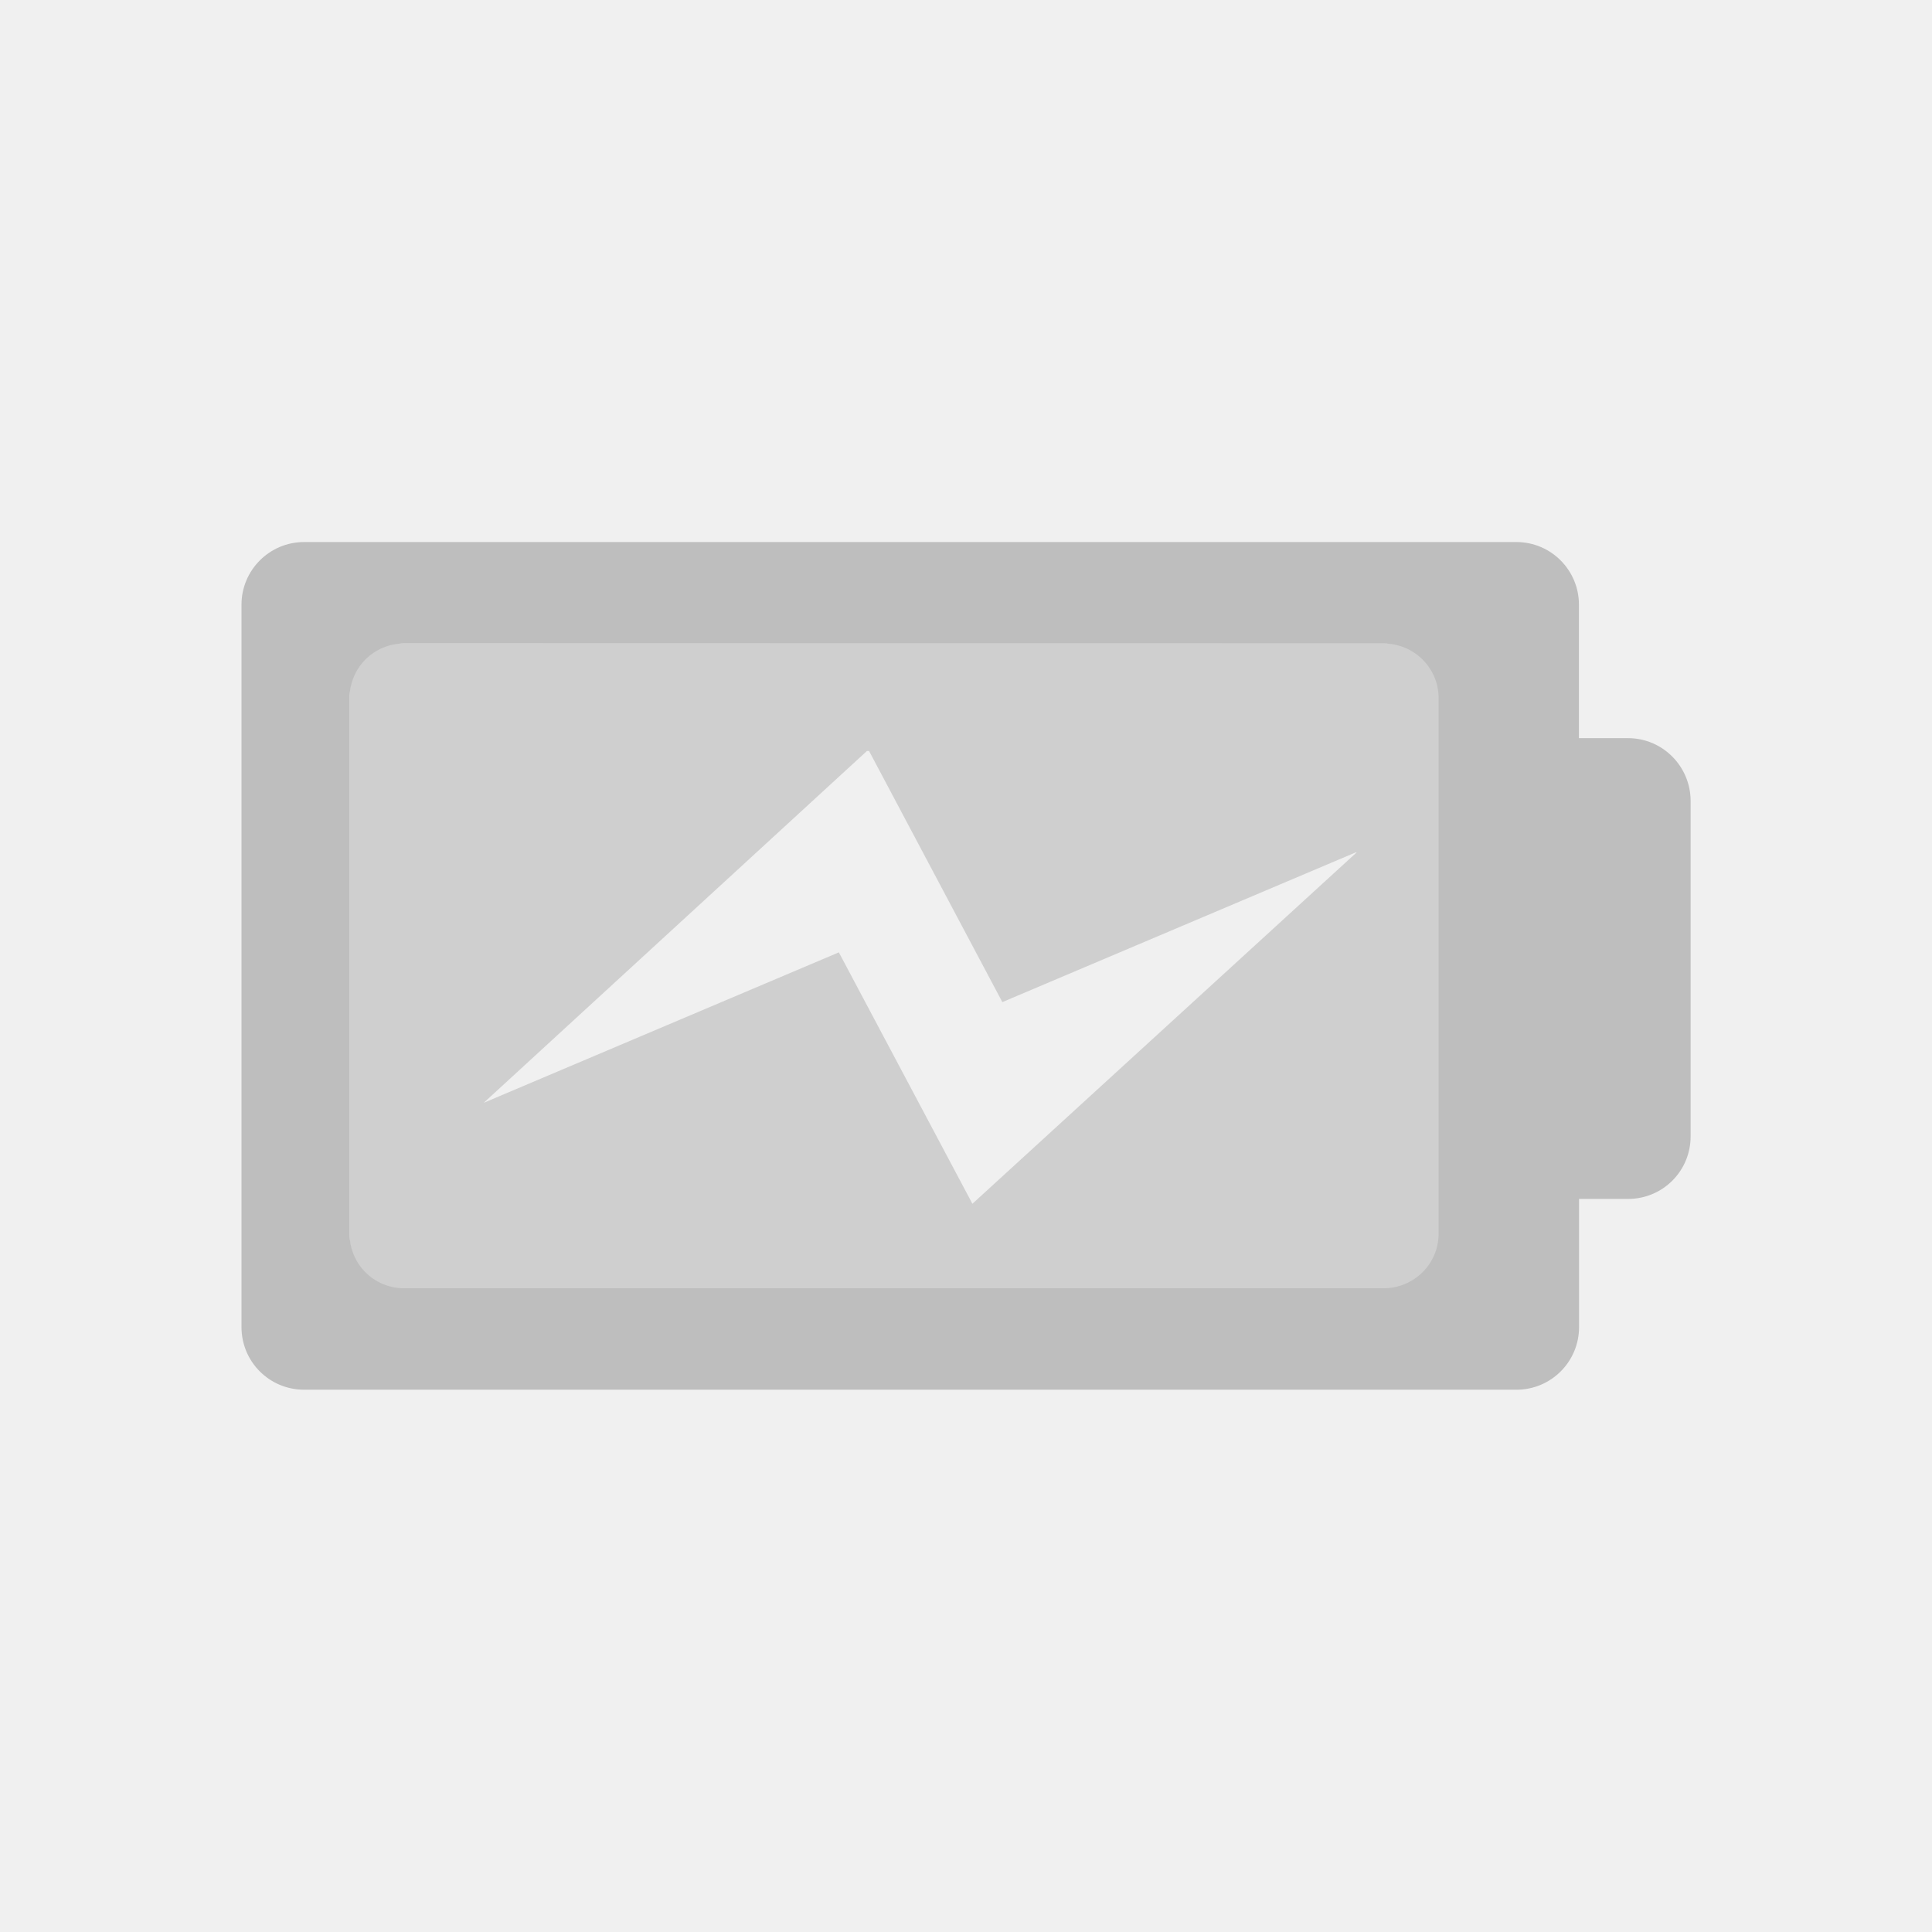
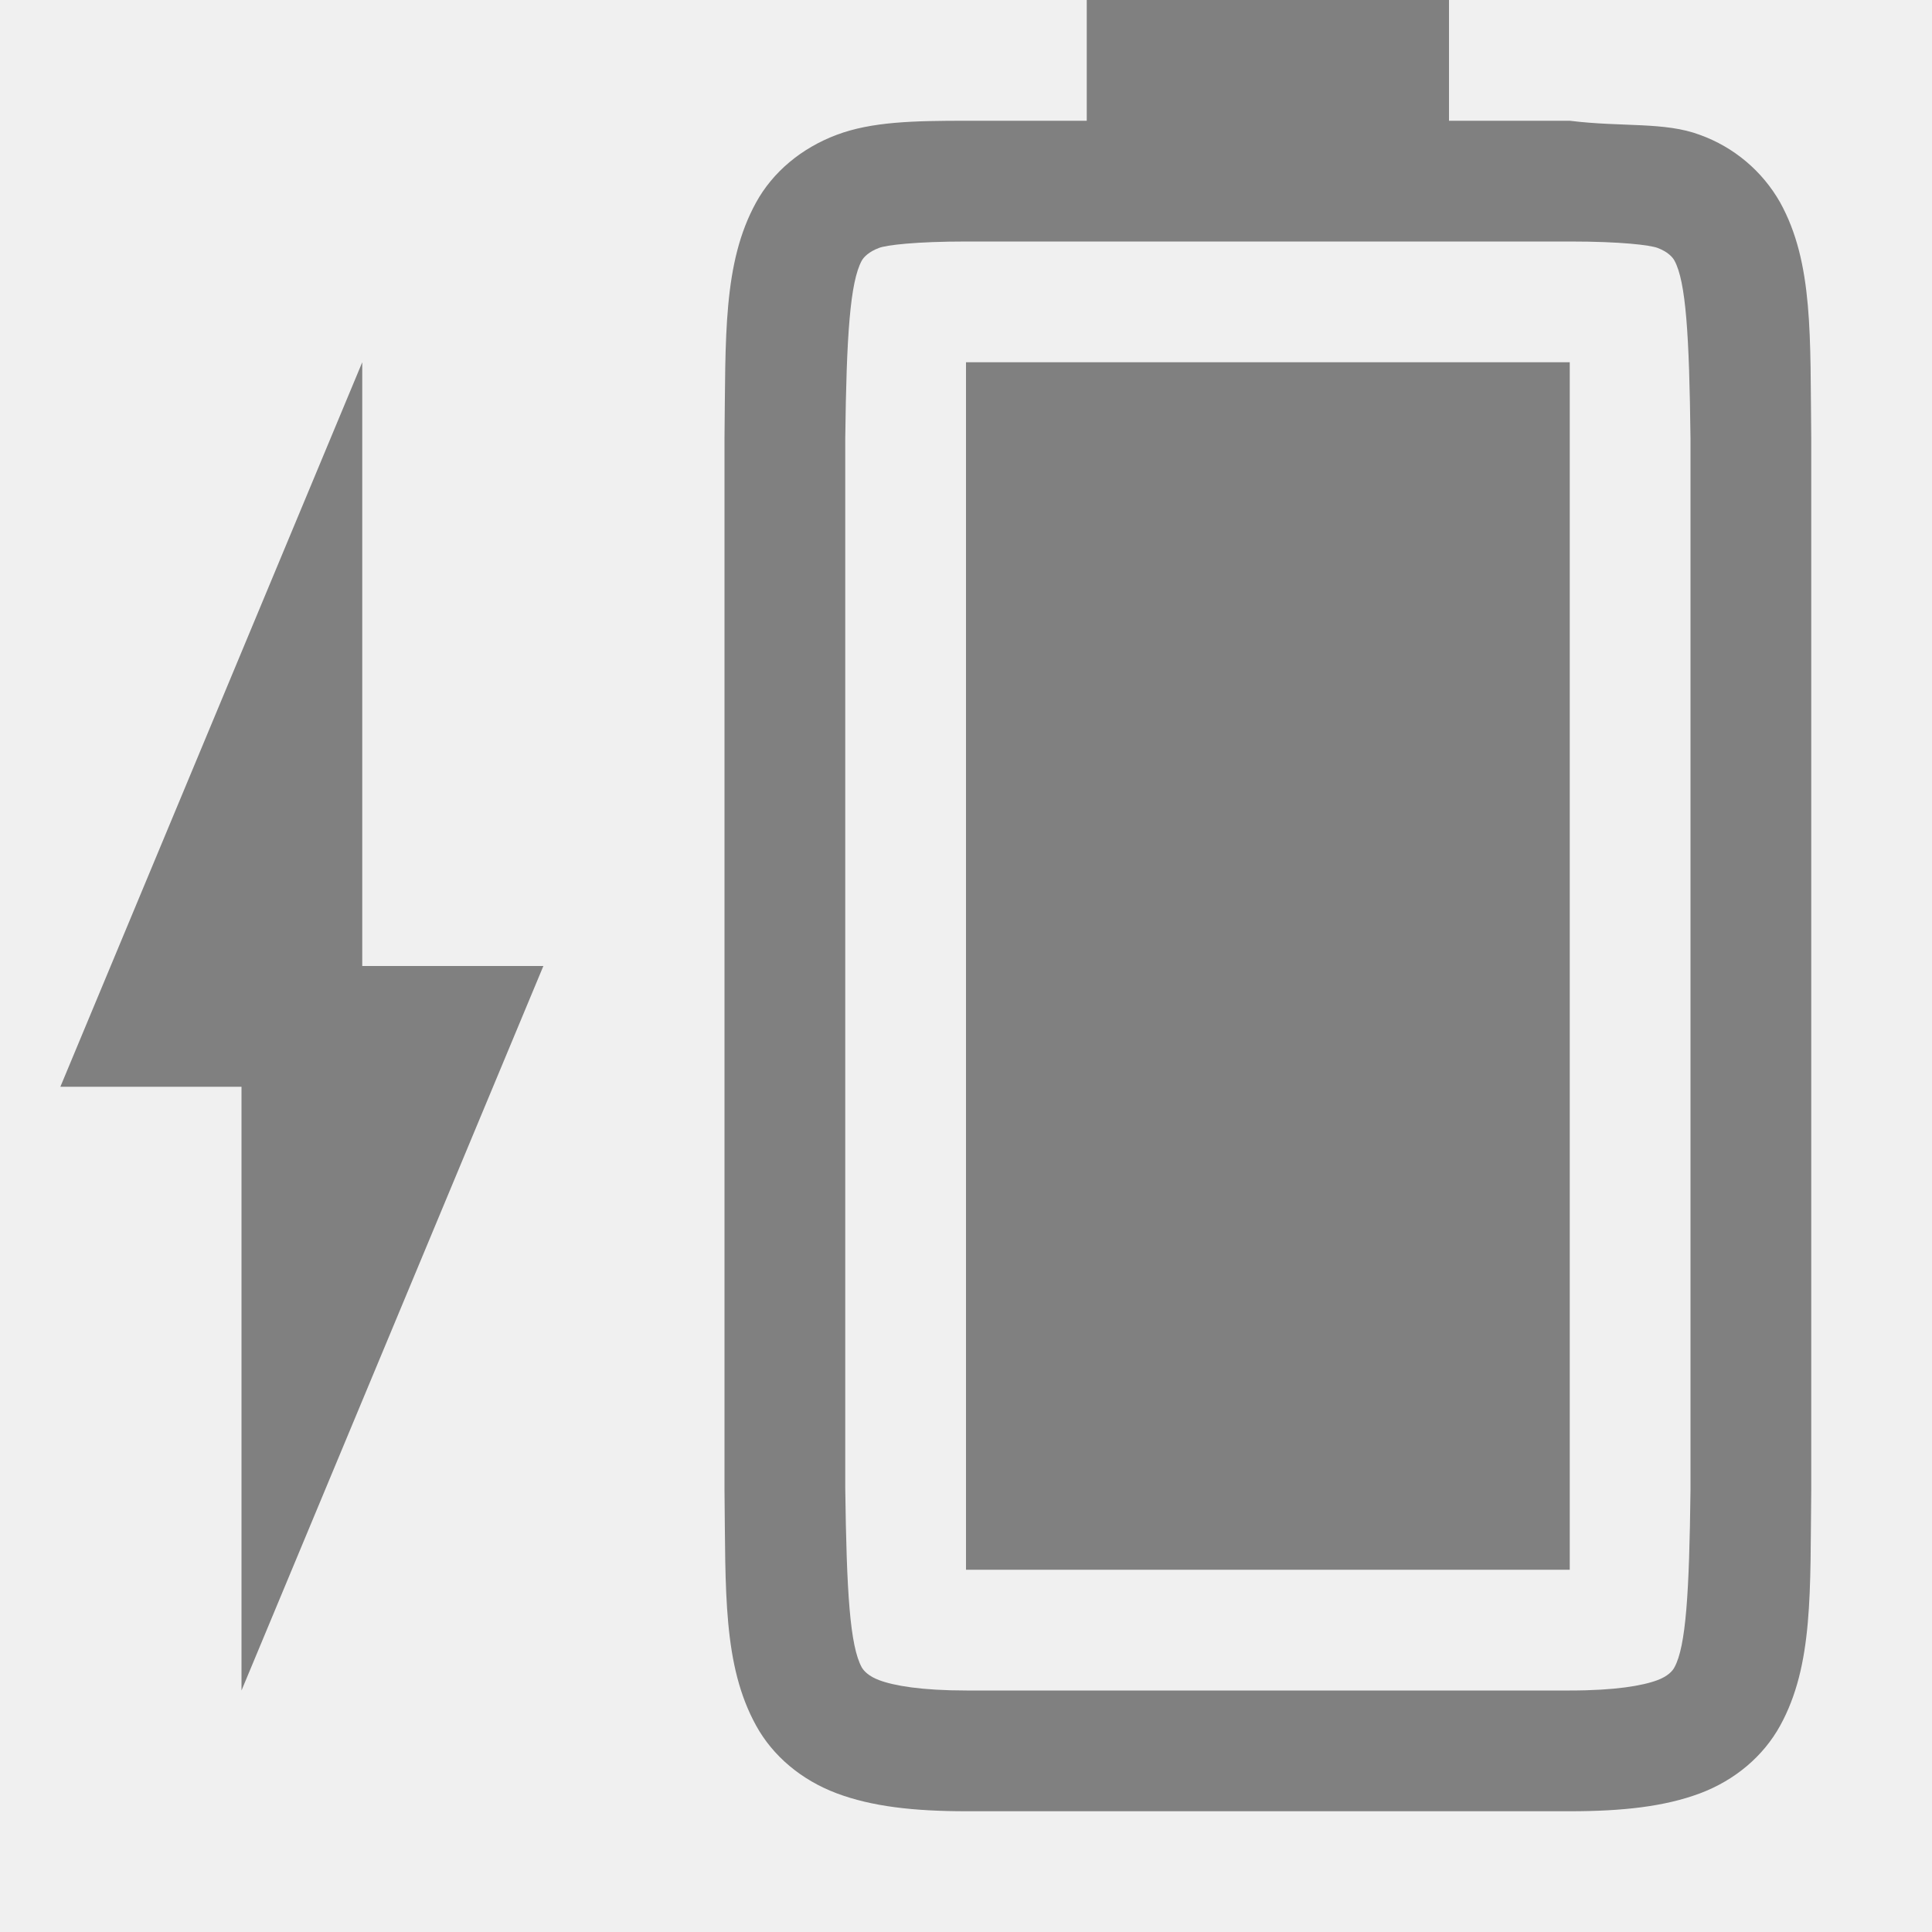
- <svg xmlns="http://www.w3.org/2000/svg" id="svg7384" style="enable-background:new" height="16" width="16" version="1.1">
-   <defs id="defs7386">
-     <filter id="filter7554" style="color-interpolation-filters:sRGB">
-       <feBlend id="feBlend7556" in2="BackgroundImage" mode="darken" />
-     </filter>
-   </defs>
-   <g id="g4552">
-     <path id="path841-6" d="M 12 5.328 L 3.205 5.33 C 3.033 5.33 2.895 5.531 2.895 5.783 L 2.895 10.217 C 2.895 10.469 3.033 10.67 3.205 10.67 L 12 10.67 L 12 5.328 z M 7.18 6.219 L 7.197 6.219 L 8.301 8.299 L 11.242 7.053 L 8.053 9.969 L 6.947 7.887 L 4.006 9.133 L 7.18 6.219 z " style="fill:#bebebe;fill-opacity:0.667;stroke-width:0.709;enable-background:new" />
-     <g id="g3-9-36" transform="matrix(0.00985356,0,0,0.00985356,-14.81885,18.83862)" style="fill:#ffffff;fill-opacity:1;enable-background:new">
-       <g id="g5-4-7" style="fill:#ffffff;fill-opacity:1" />
-     </g>
-     <g id="g3-9-3" transform="matrix(0.00985356,0,0,0.00985356,17.62732,18.40128)" style="fill:#ffffff;fill-opacity:1;enable-background:new">
-       <g id="g5-4-6" style="fill:#ffffff;fill-opacity:1" />
-     </g>
-     <path id="path854-3" d="M 2.518,4.489 C 2.232,4.489 2,4.722 2,5.007 v 5.984 C 2,11.278 2.232,11.509 2.518,11.509 H 12.559 c 0.286,0 0.518,-0.232 0.518,-0.518 V 9.929 h 0.406 c 0.286,0 0.518,-0.23 0.518,-0.518 V 6.632 C 14,6.346 13.769,6.113 13.482,6.113 h -0.406 V 5.007 c 0,-0.285 -0.231,-0.518 -0.518,-0.518 z M 3.348,5.329 h 8.109 c 0.252,0 0.457,0.201 0.457,0.453 v 4.434 c 0,0.252 -0.205,0.453 -0.457,0.453 H 3.348 c -0.252,0 -0.453,-0.201 -0.453,-0.453 V 5.782 c 0,-0.252 0.201,-0.453 0.453,-0.453 z" style="fill:#bebebe;fill-opacity:1;stroke-width:0.857;enable-background:new" />
+ <svg xmlns="http://www.w3.org/2000/svg" height="16" width="16">
+   <g fill="gray">
+     <path color="#000" d="M8 13V3h5v10z" overflow="visible" style="marker:none" />
+     <path color="#000" d="M6 12.338c.01.839-.015 1.451.262 1.953.138.251.374.45.666.56.292.11.64.149 1.078.149H13c.439 0 .786-.039 1.078-.148.293-.11.526-.31.664-.56.277-.503.248-1.115.258-1.954V3.631c-.01-.839.02-1.453-.258-1.955a1.25 1.25 0 0 0-.664-.559c-.292-.11-.643-.063-1.078-.117h-1V0H9v1h-.994c-.438 0-.786.007-1.078.117-.292.11-.528.308-.666.559-.277.502-.252 1.116-.262 1.955v8.705zm1-.014V3.633c.01-.853.04-1.298.137-1.475.016-.028.057-.073.143-.105.06-.023.298-.053.726-.053H13c.428 0 .664.03.727.053.085.032.125.077.14.105.095.173.123.618.133 1.475v8.705c-.01.854-.038 1.298-.133 1.47-.015.03-.055.074-.14.106-.123.046-.349.086-.727.086H8.006c-.378 0-.604-.04-.726-.086-.086-.032-.127-.077-.143-.105-.098-.178-.126-.62-.137-1.485z" font-family="sans-serif" font-weight="400" overflow="visible" style="line-height:normal;font-variant-ligatures:none;font-variant-position:normal;font-variant-caps:normal;font-variant-numeric:normal;font-variant-alternates:normal;font-feature-settings:normal;text-indent:0;text-align:start;text-decoration-line:none;text-decoration-style:solid;text-decoration-color:#000;text-transform:none;shape-padding:0;isolation:auto;mix-blend-mode:normal;marker:none" white-space="normal" />
+     <path d="M2 14l2.5-6H3V3L.5 9H2z" />
  </g>
</svg>
